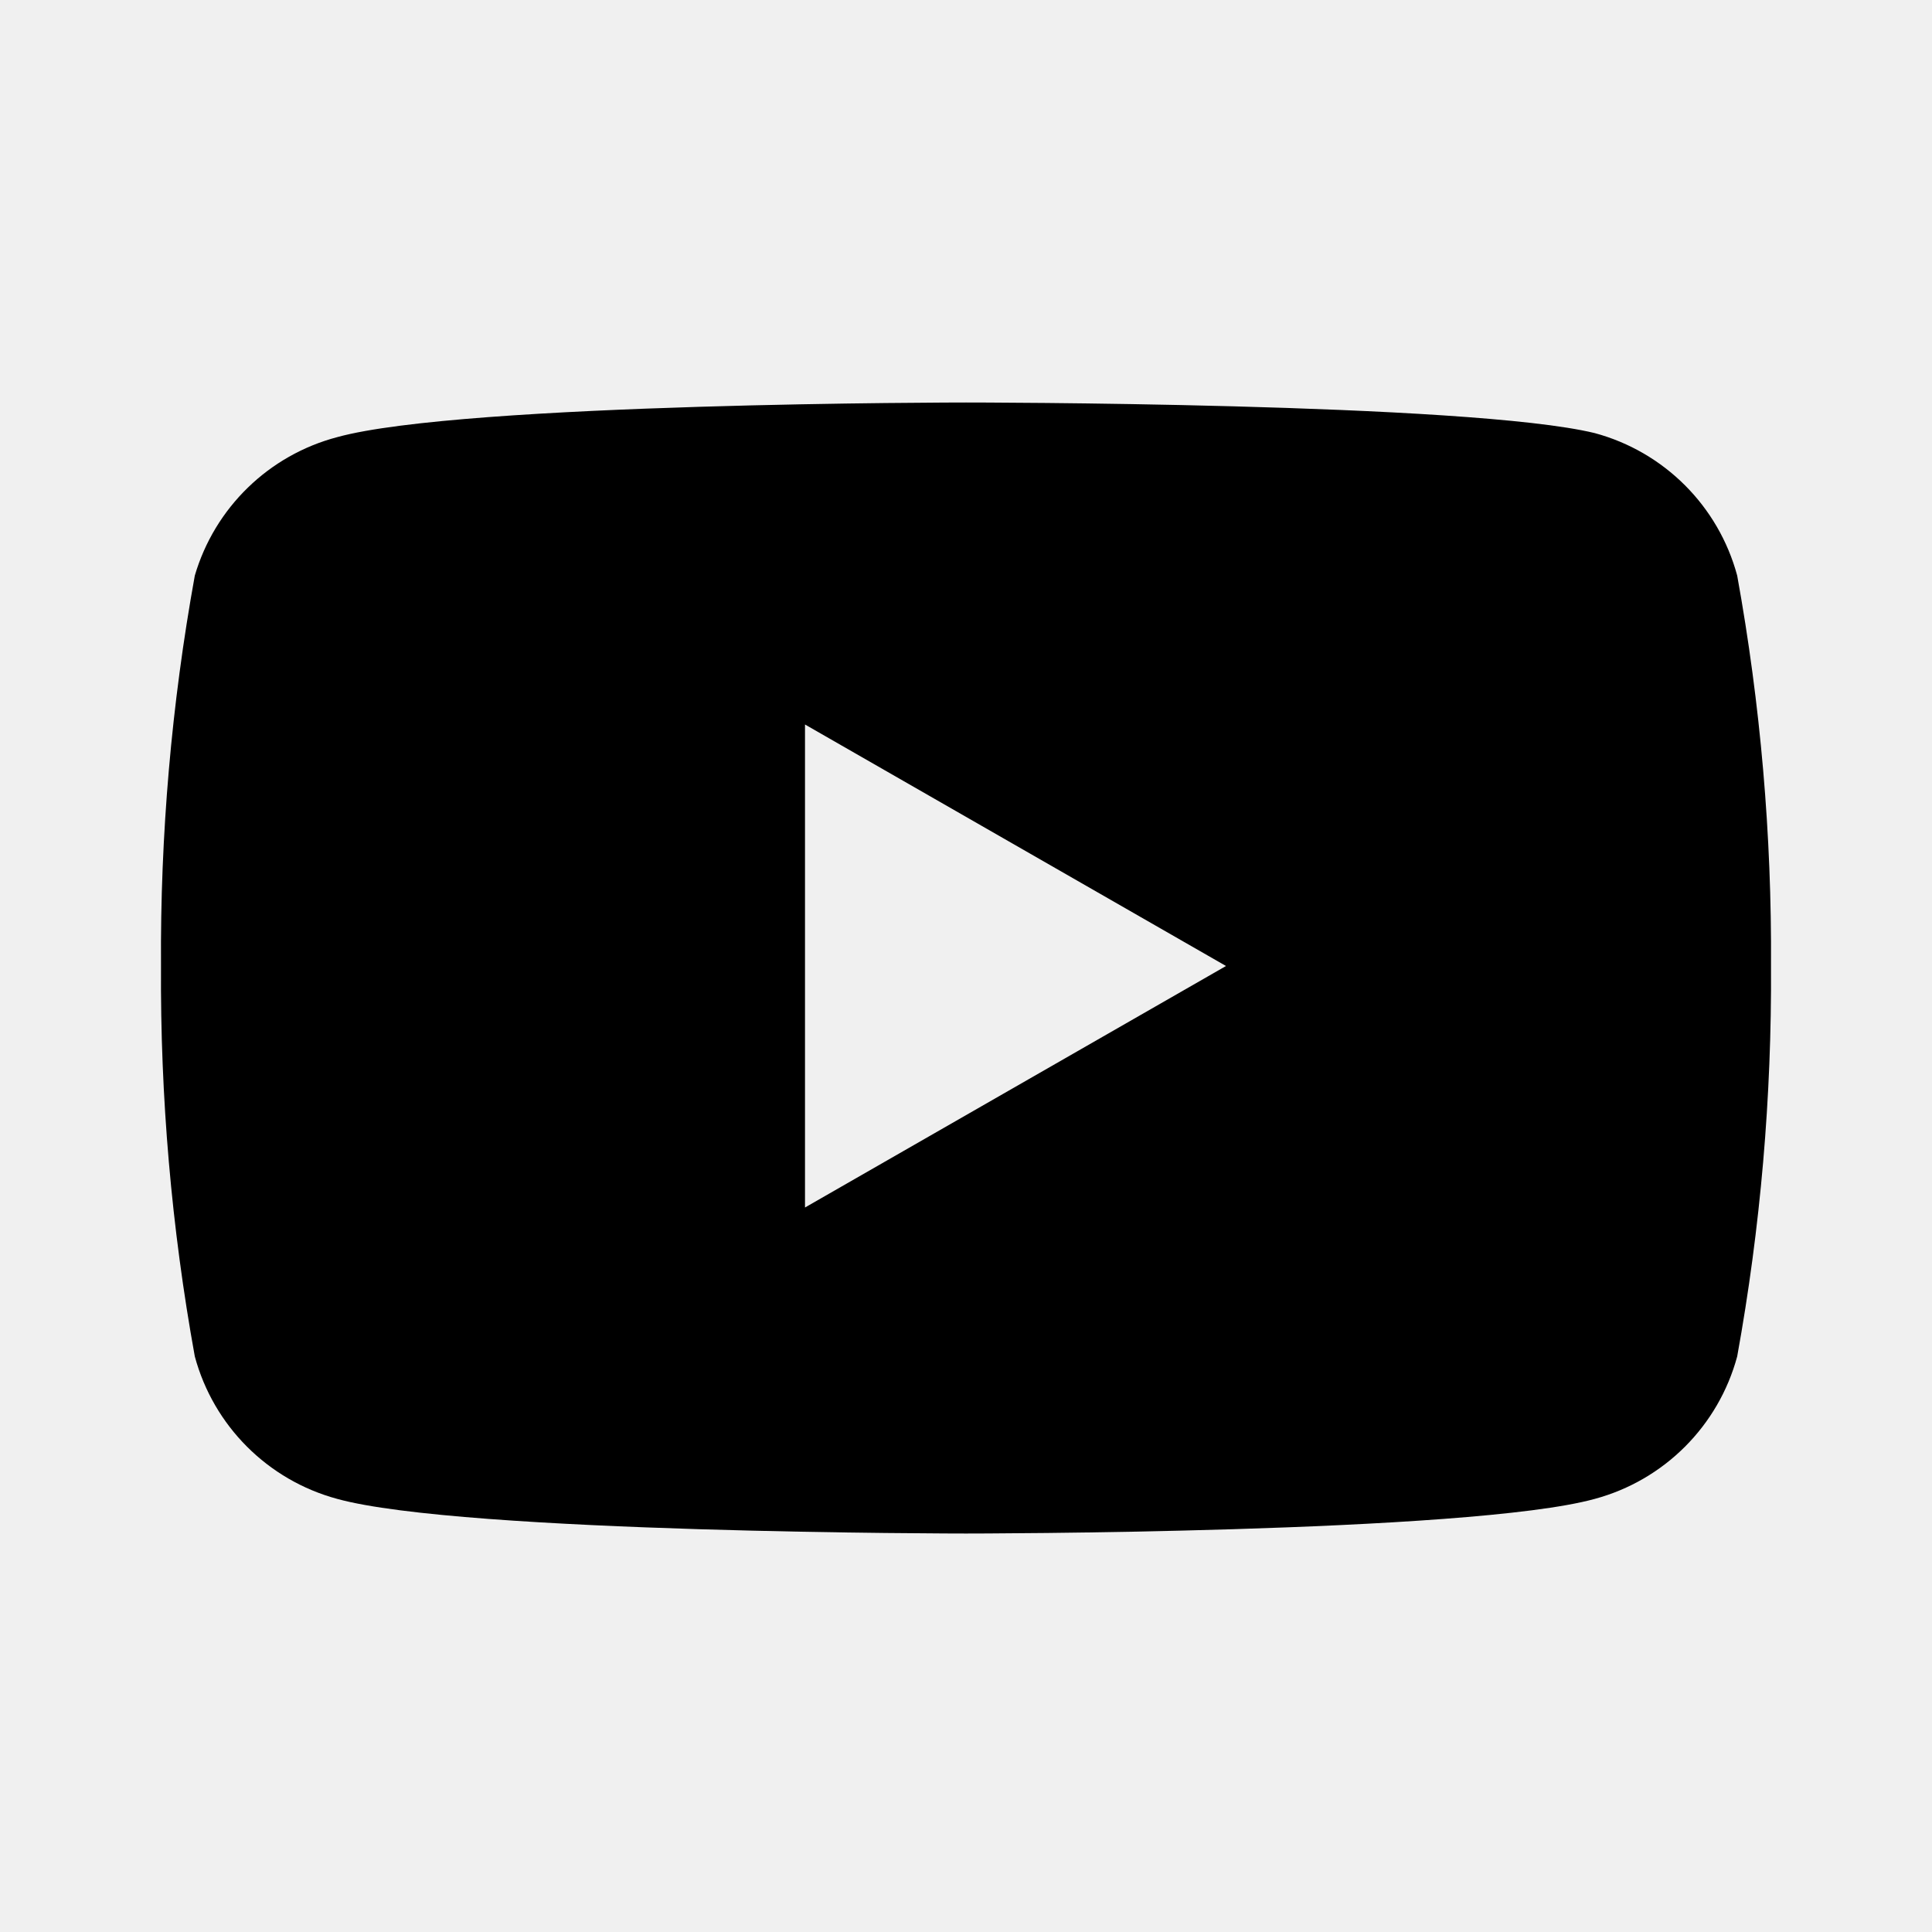
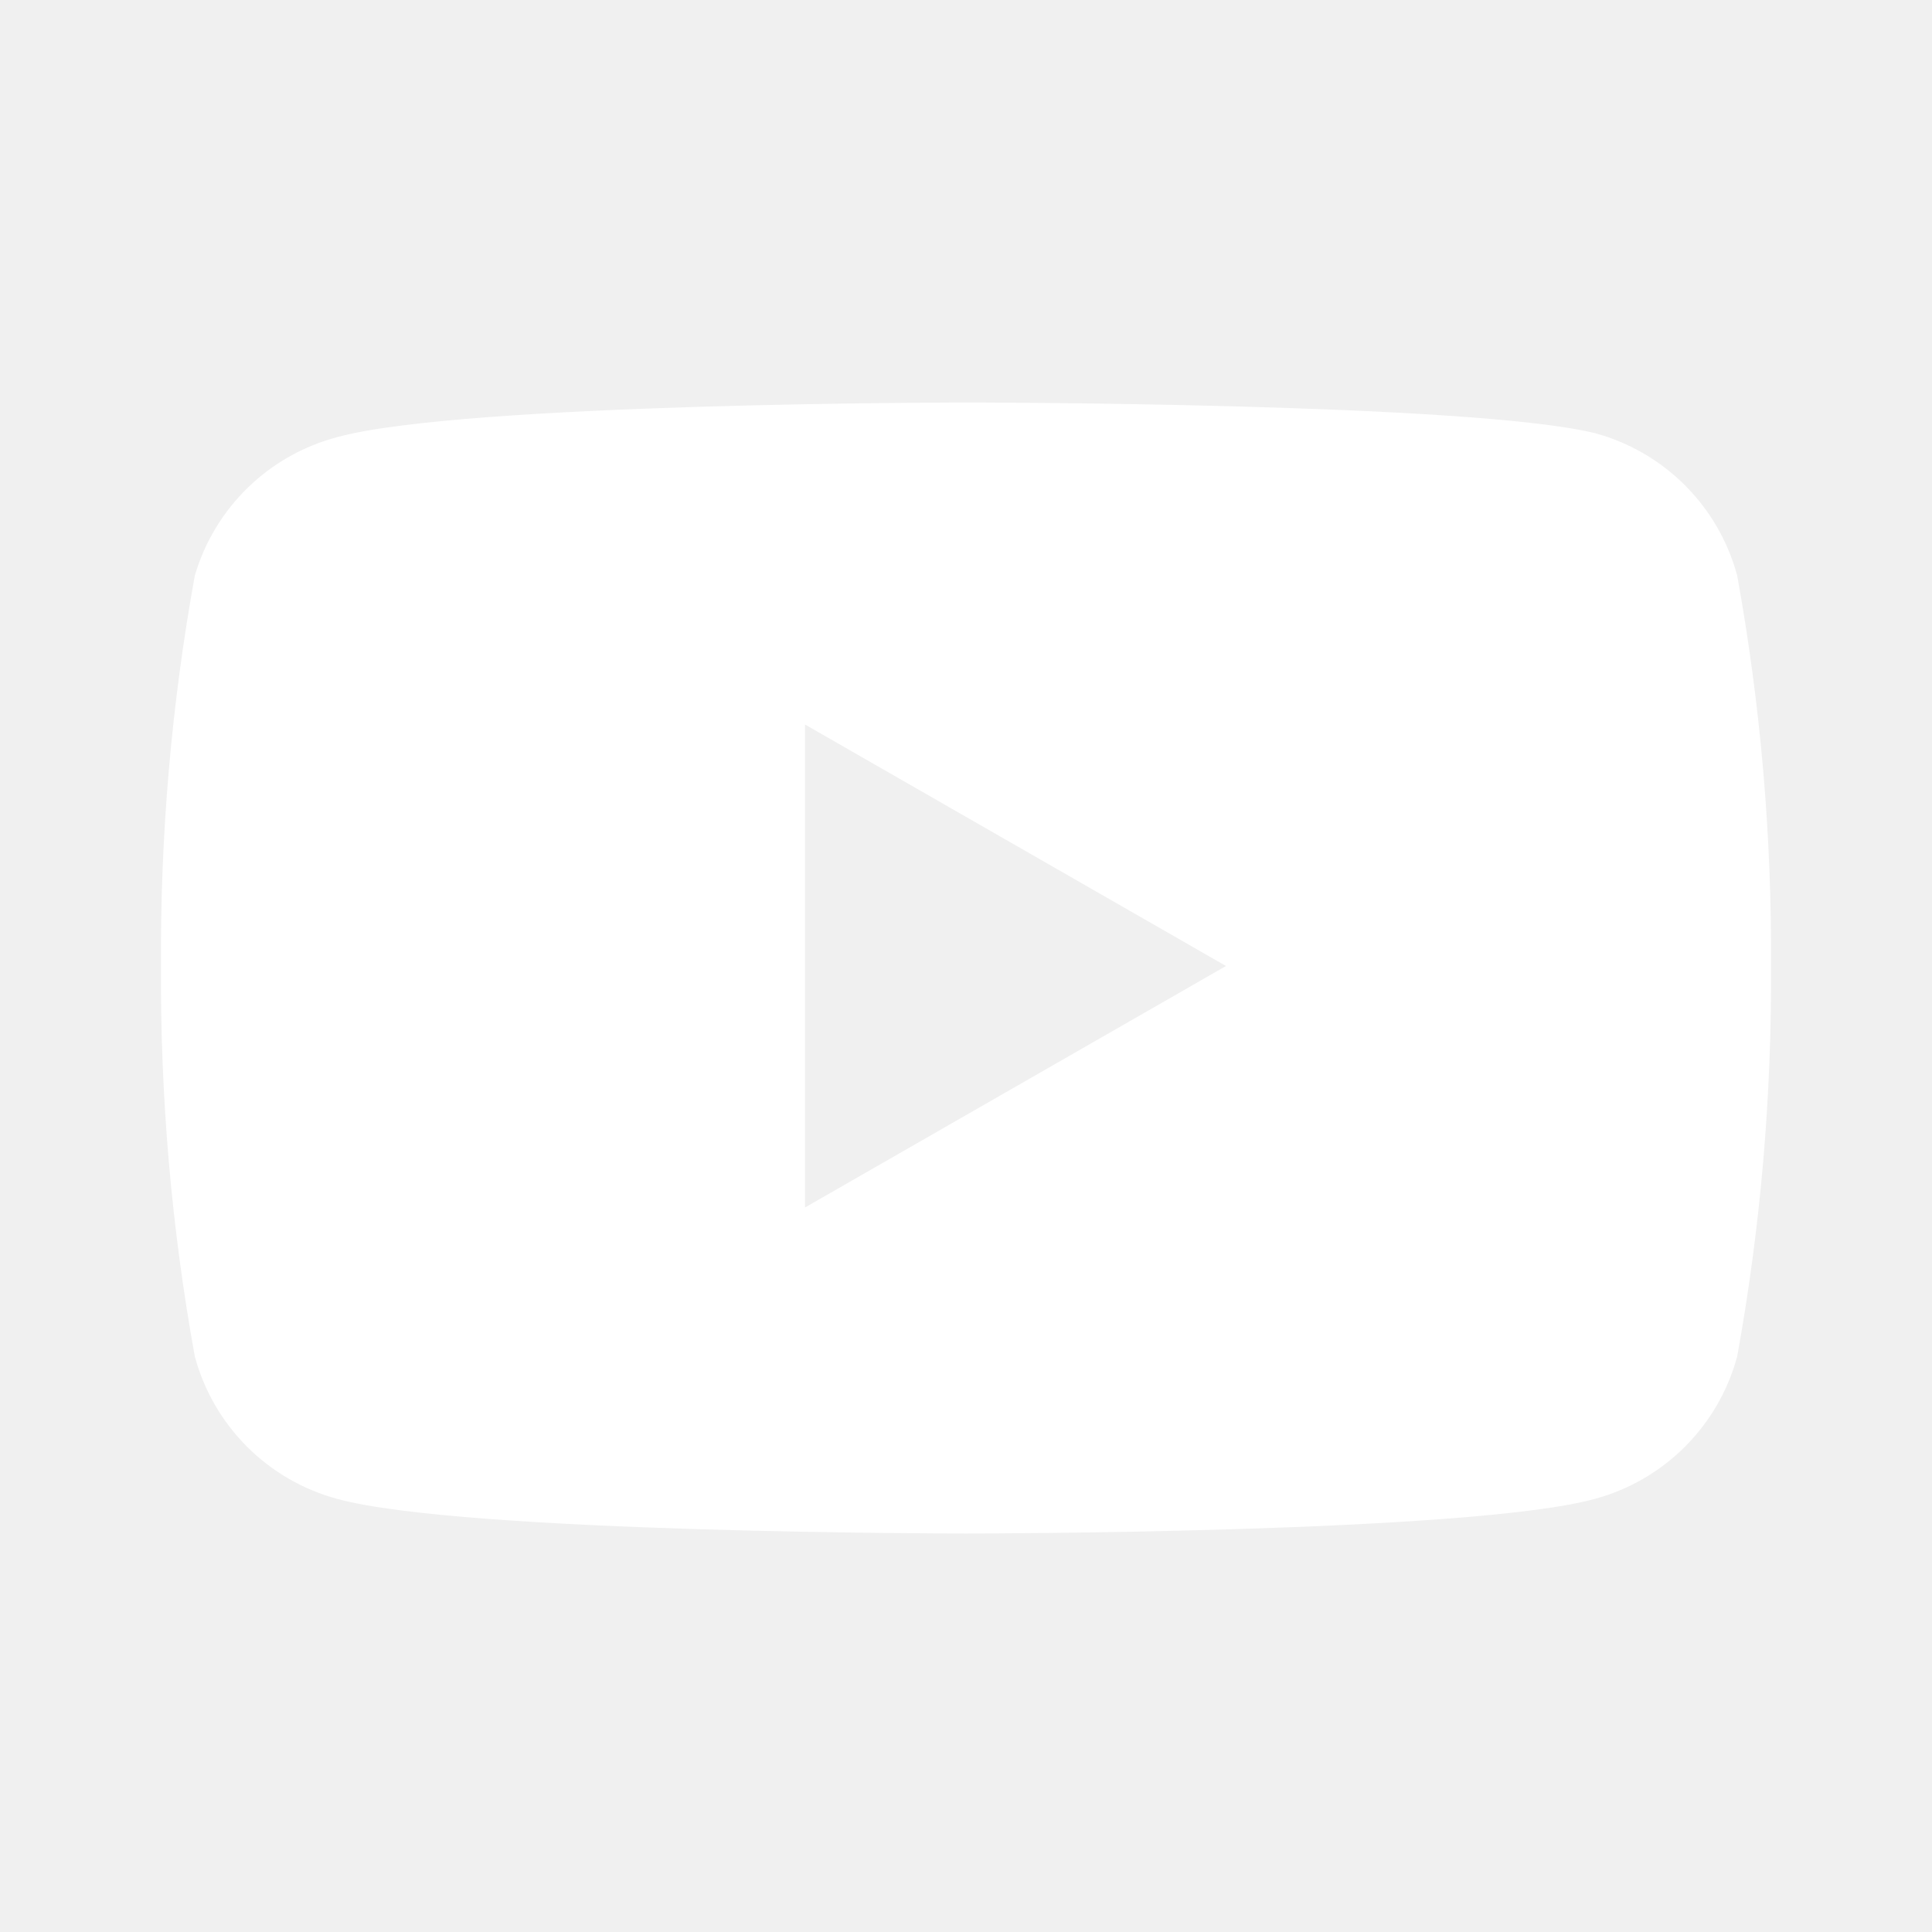
<svg xmlns="http://www.w3.org/2000/svg" xmlns:xlink="http://www.w3.org/1999/xlink" class="uxicon-svg-container" height="1.5" width="1.5" role="presentation">
  <defs>
    <symbol id="svg-container-youtube" viewBox="0 0 24 24">
      <path fill-rule="evenodd" d="M21.58 7.15a2.51 2.51 0 00-1.77-1.77C18.25 5 12 5 12 5s-6.25 0-7.81.43a2.51 2.51 0 00-1.77 1.72A26.28 26.28 0 002 12c-.01 1.626.13 3.25.42 4.85a2.51 2.51 0 001.77 1.77c1.56.43 7.81.43 7.81.43s6.25 0 7.81-.43a2.51 2.51 0 001.77-1.77c.29-1.6.43-3.224.42-4.85a26.29 26.29 0 00-.42-4.85zM10 15V9l5.23 3z" clip-rule="evenodd" />
    </symbol>
  </defs>
-   <use fill="currentColor" xlink:href="#svg-container-youtube" />
+   <use fill="white" xlink:href="#svg-container-youtube" />
</svg>
